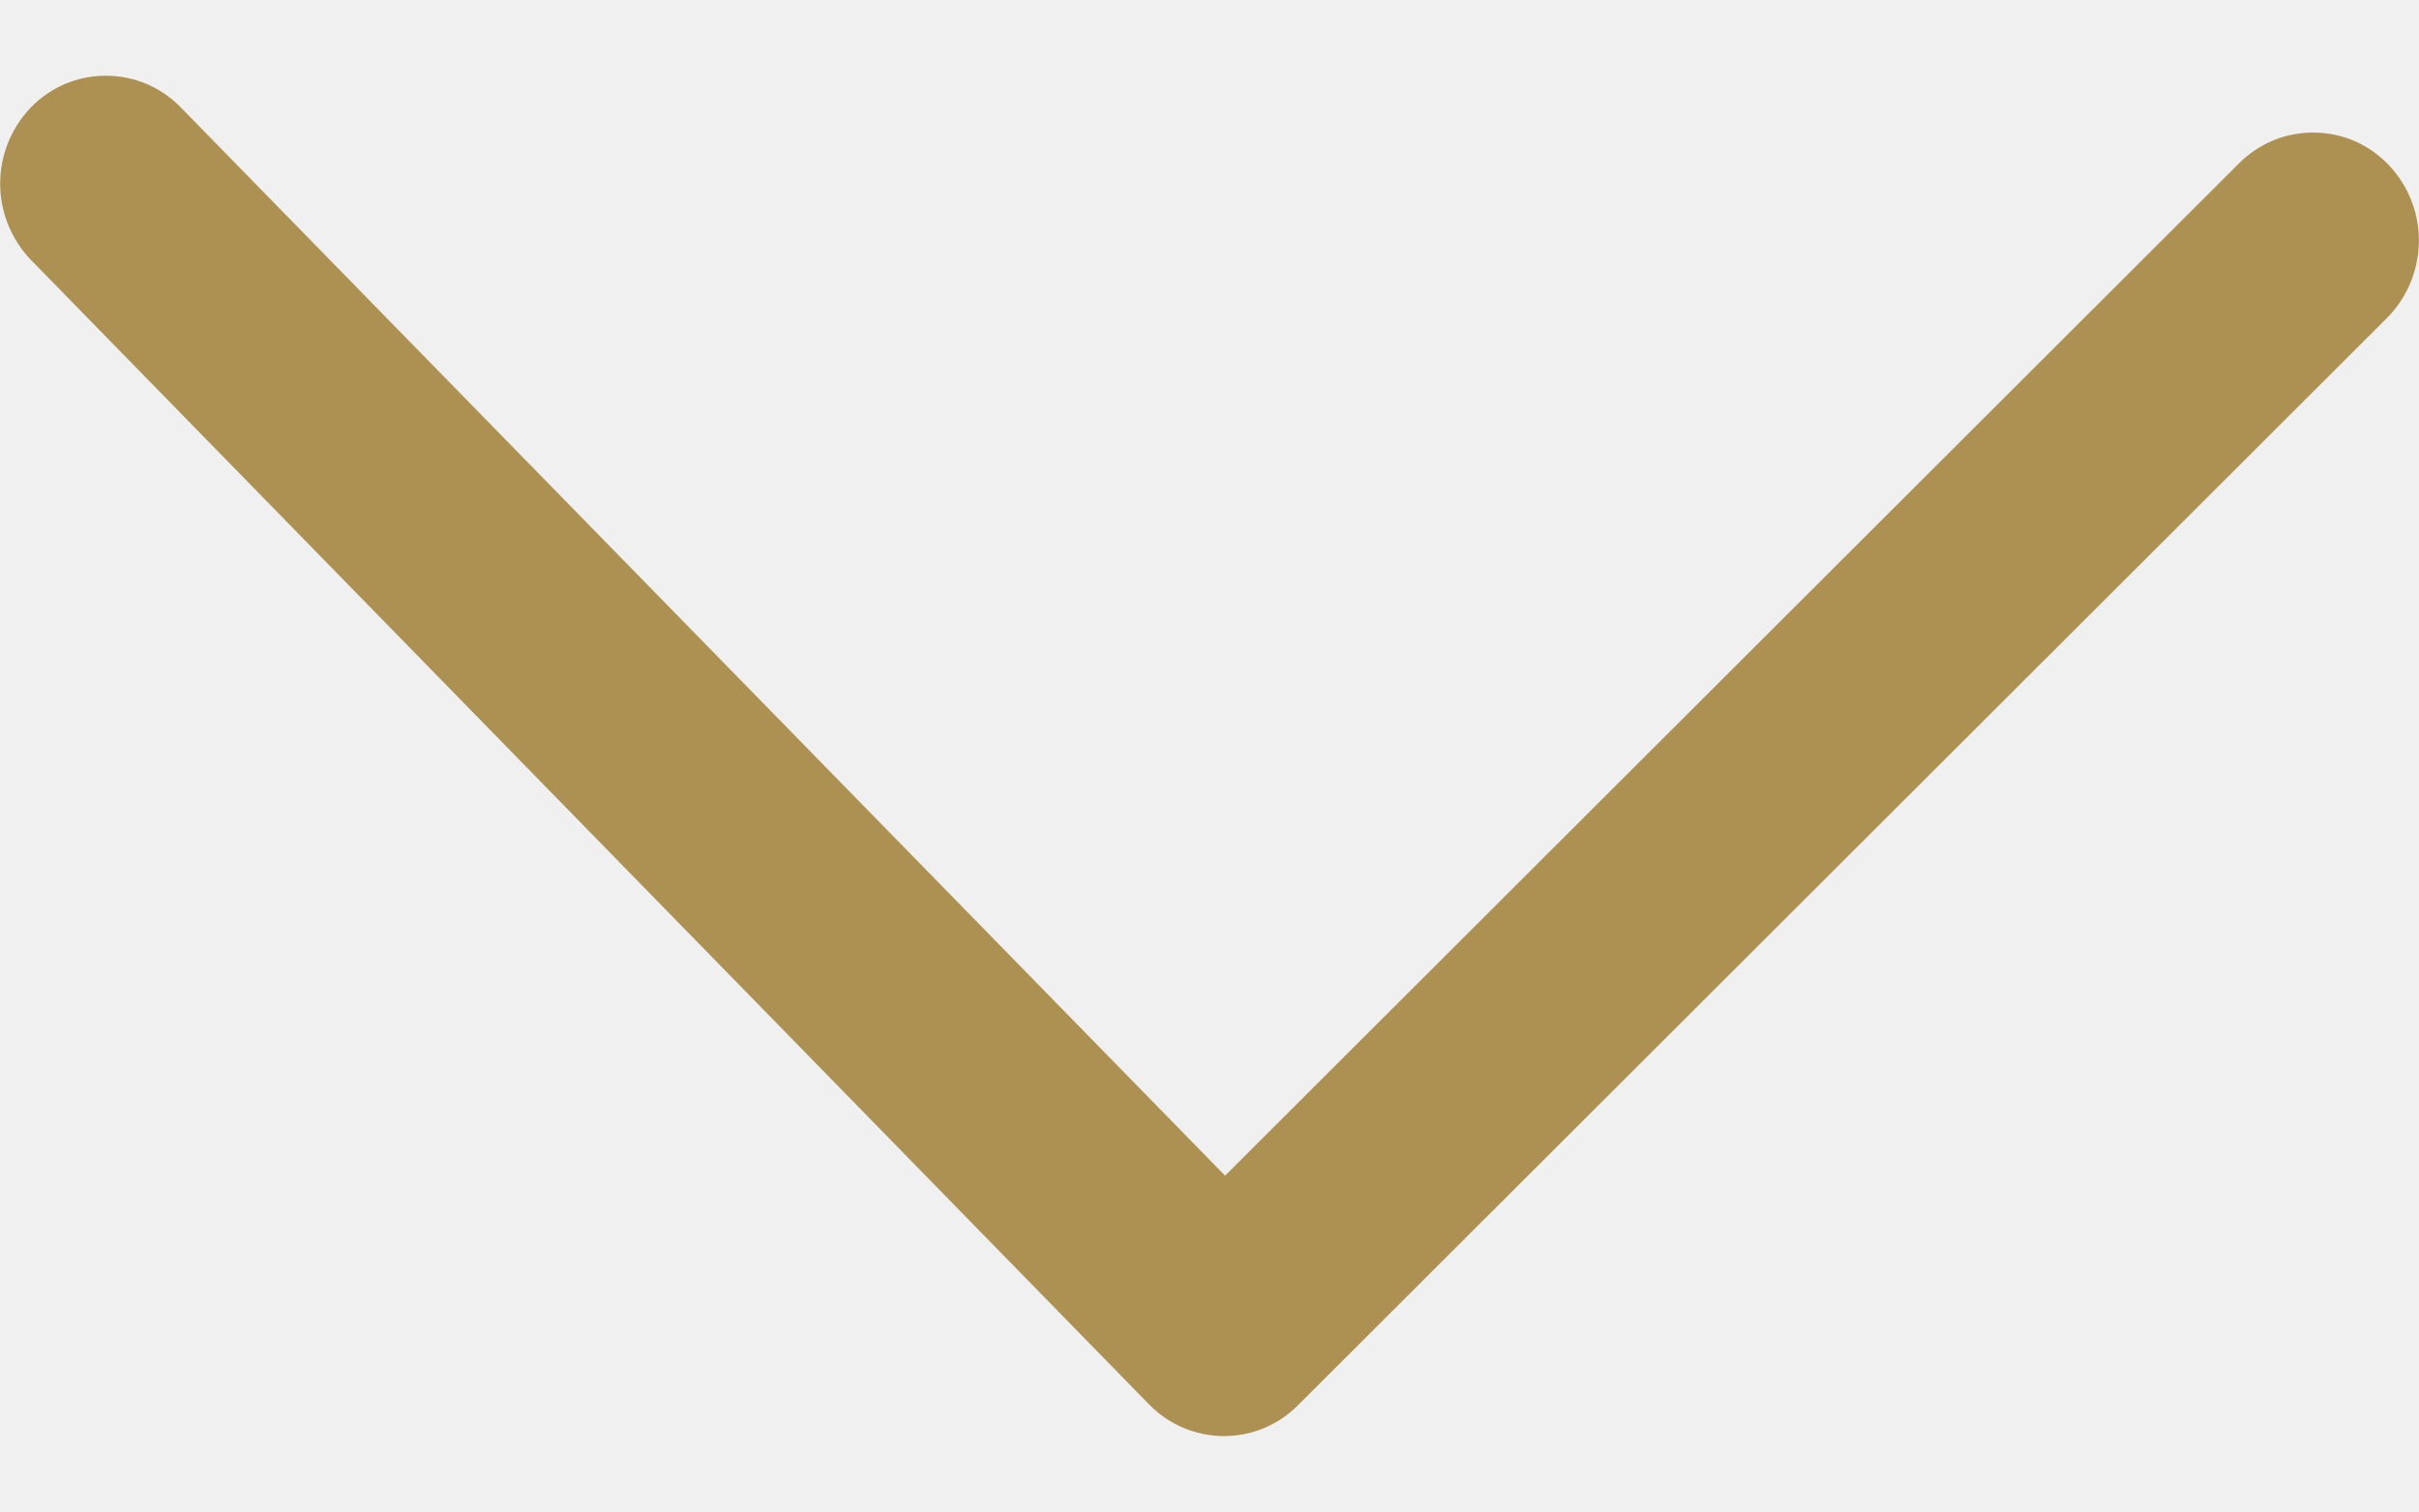
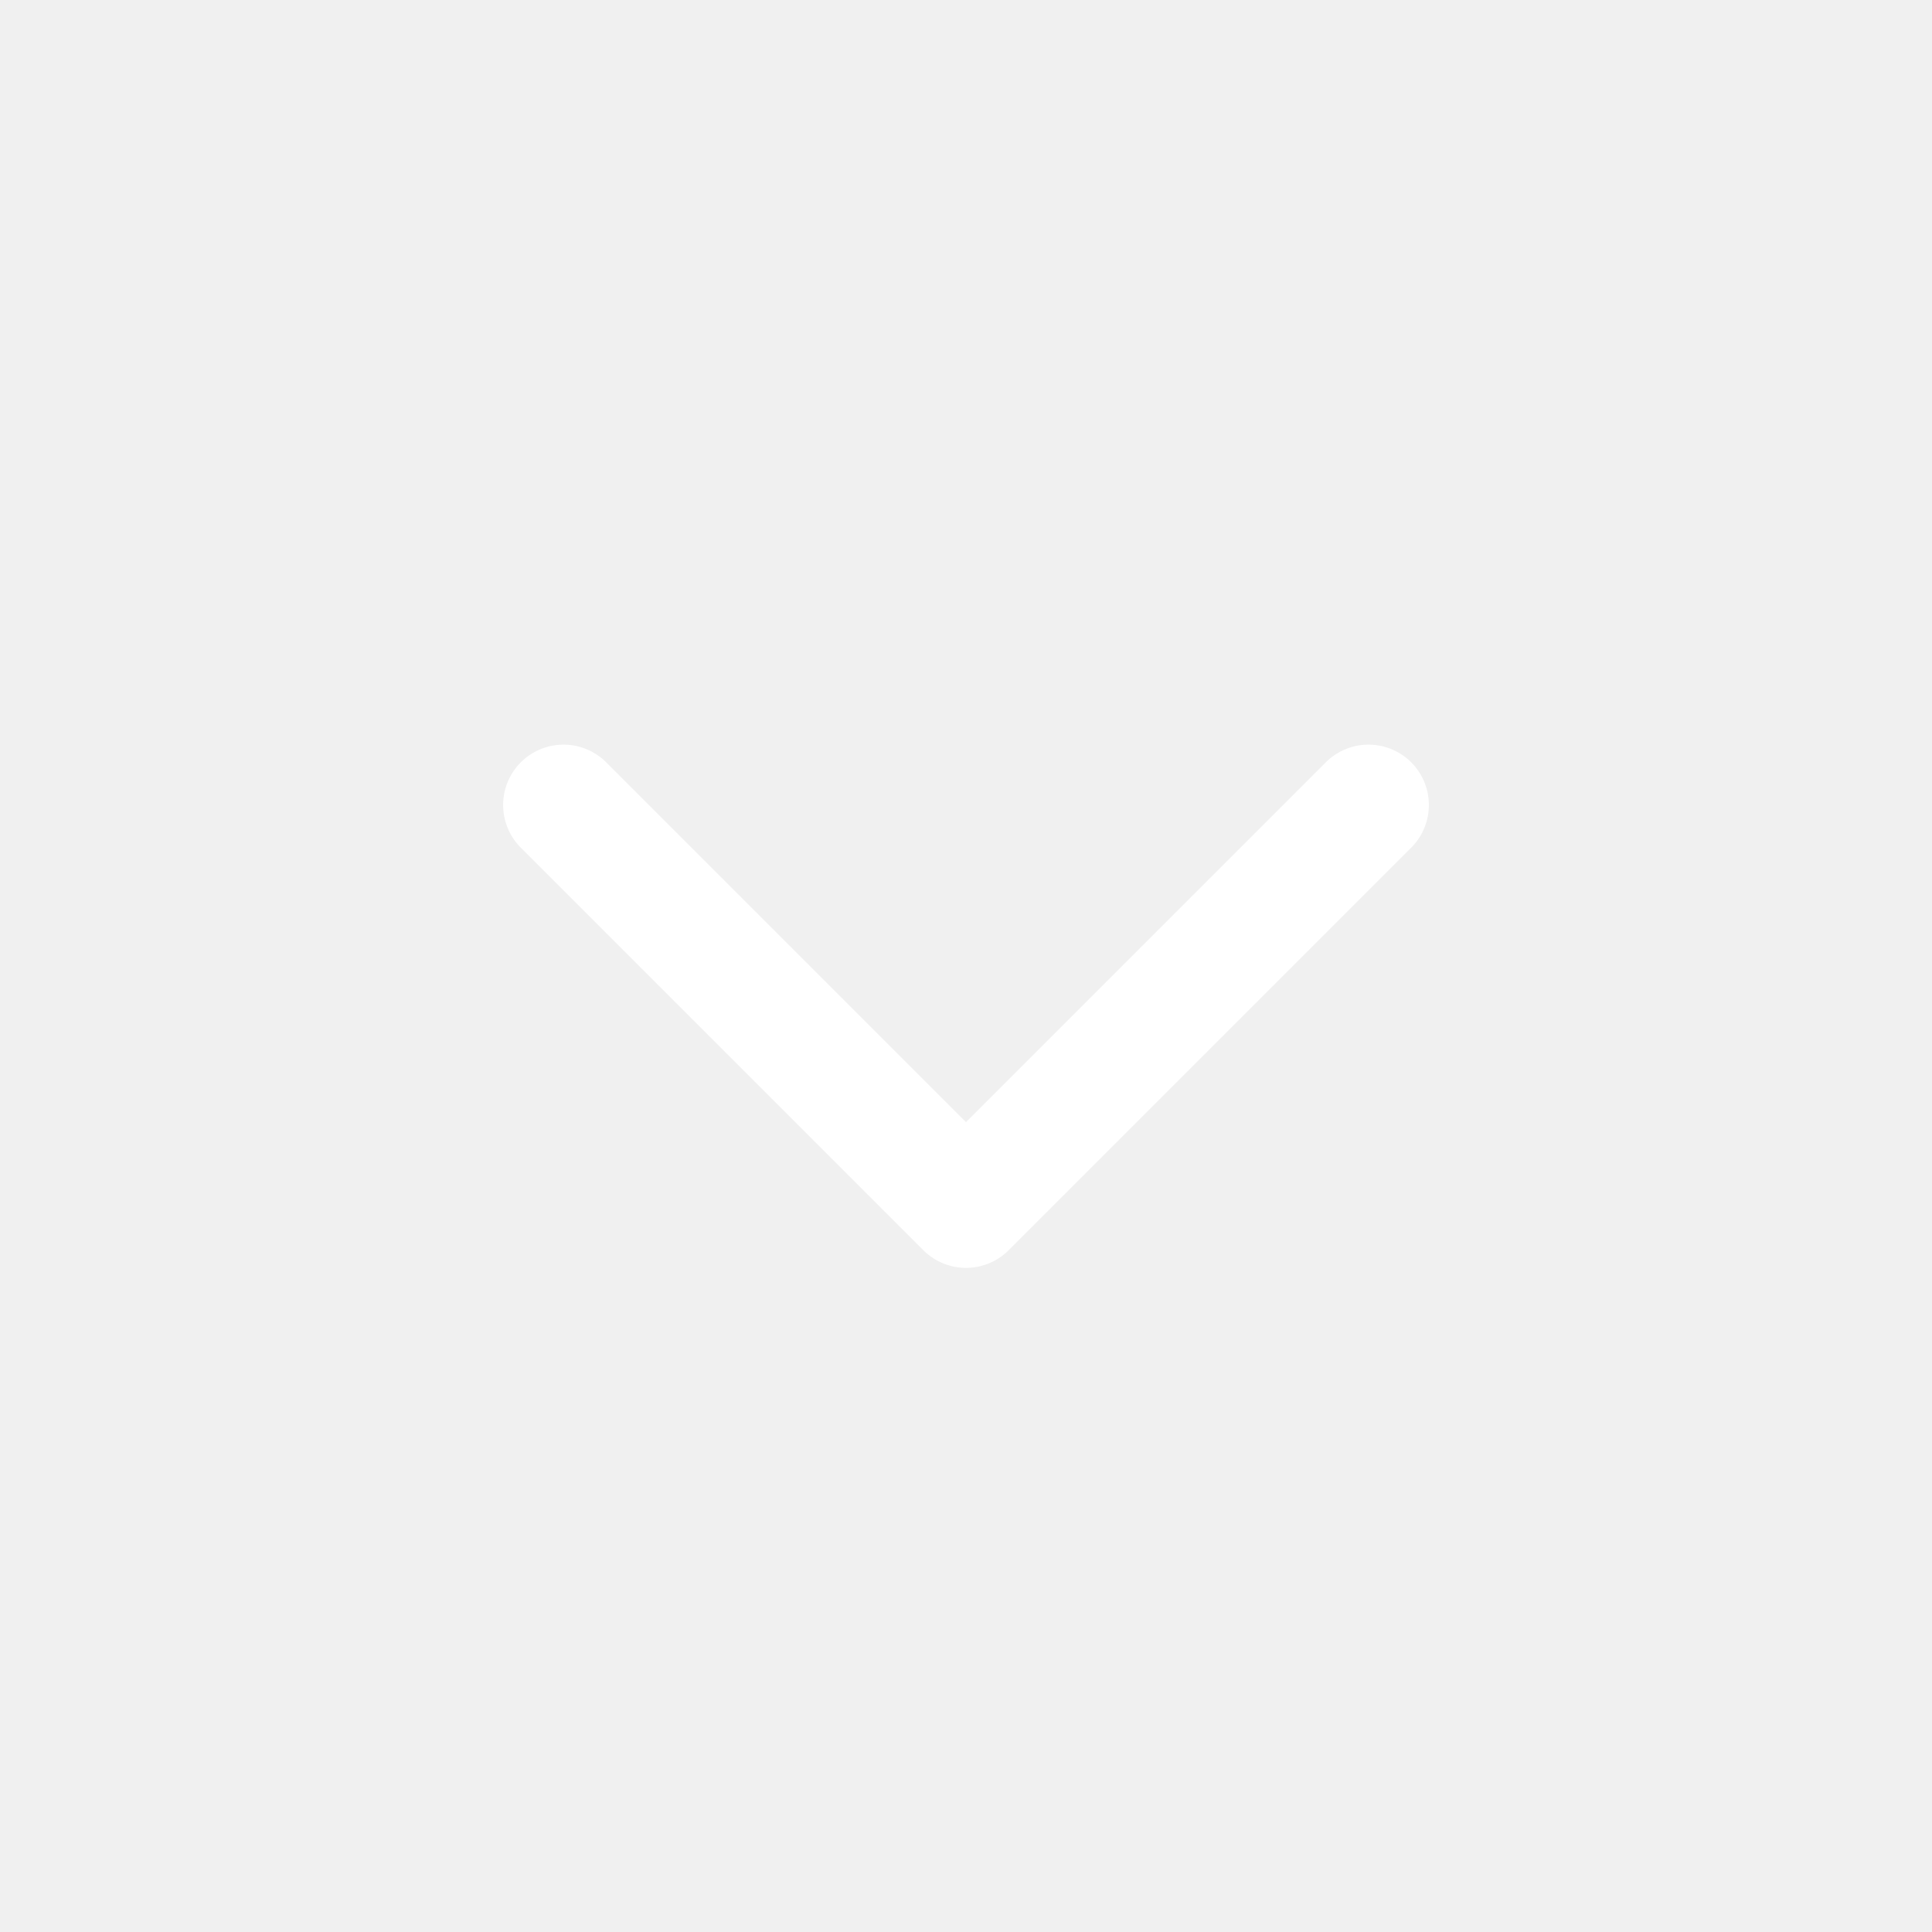
- <svg xmlns="http://www.w3.org/2000/svg" width="16" height="10" viewBox="0 0 16 10" fill="none">
-   <path d="M8.103 7.778L14.81 1.08C14.875 1.015 14.953 0.963 15.038 0.928C15.124 0.893 15.215 0.876 15.307 0.877C15.4 0.878 15.491 0.897 15.576 0.934C15.66 0.971 15.736 1.025 15.8 1.092C15.93 1.229 16.002 1.411 15.999 1.6C15.997 1.789 15.921 1.97 15.788 2.104L8.585 9.297C8.52 9.362 8.443 9.414 8.359 9.449C8.274 9.484 8.183 9.501 8.091 9.501C8 9.5 7.909 9.481 7.824 9.445C7.74 9.409 7.664 9.357 7.6 9.291L0.205 1.72C0.074 1.584 0.001 1.403 0.001 1.215C0.001 1.027 0.074 0.846 0.205 0.71C0.269 0.644 0.346 0.591 0.431 0.555C0.516 0.519 0.608 0.501 0.7 0.501C0.792 0.501 0.884 0.519 0.969 0.555C1.054 0.591 1.131 0.644 1.195 0.71L8.103 7.778Z" fill="#AD9152" />
+ <svg xmlns="http://www.w3.org/2000/svg" width="24" height="24" viewBox="0 0 24 24">
+   <path fill="none" stroke="#fff" stroke-linecap="round" stroke-linejoin="round" stroke-width="1.5" d="m7 10l5 5l5-5" />
</svg>
